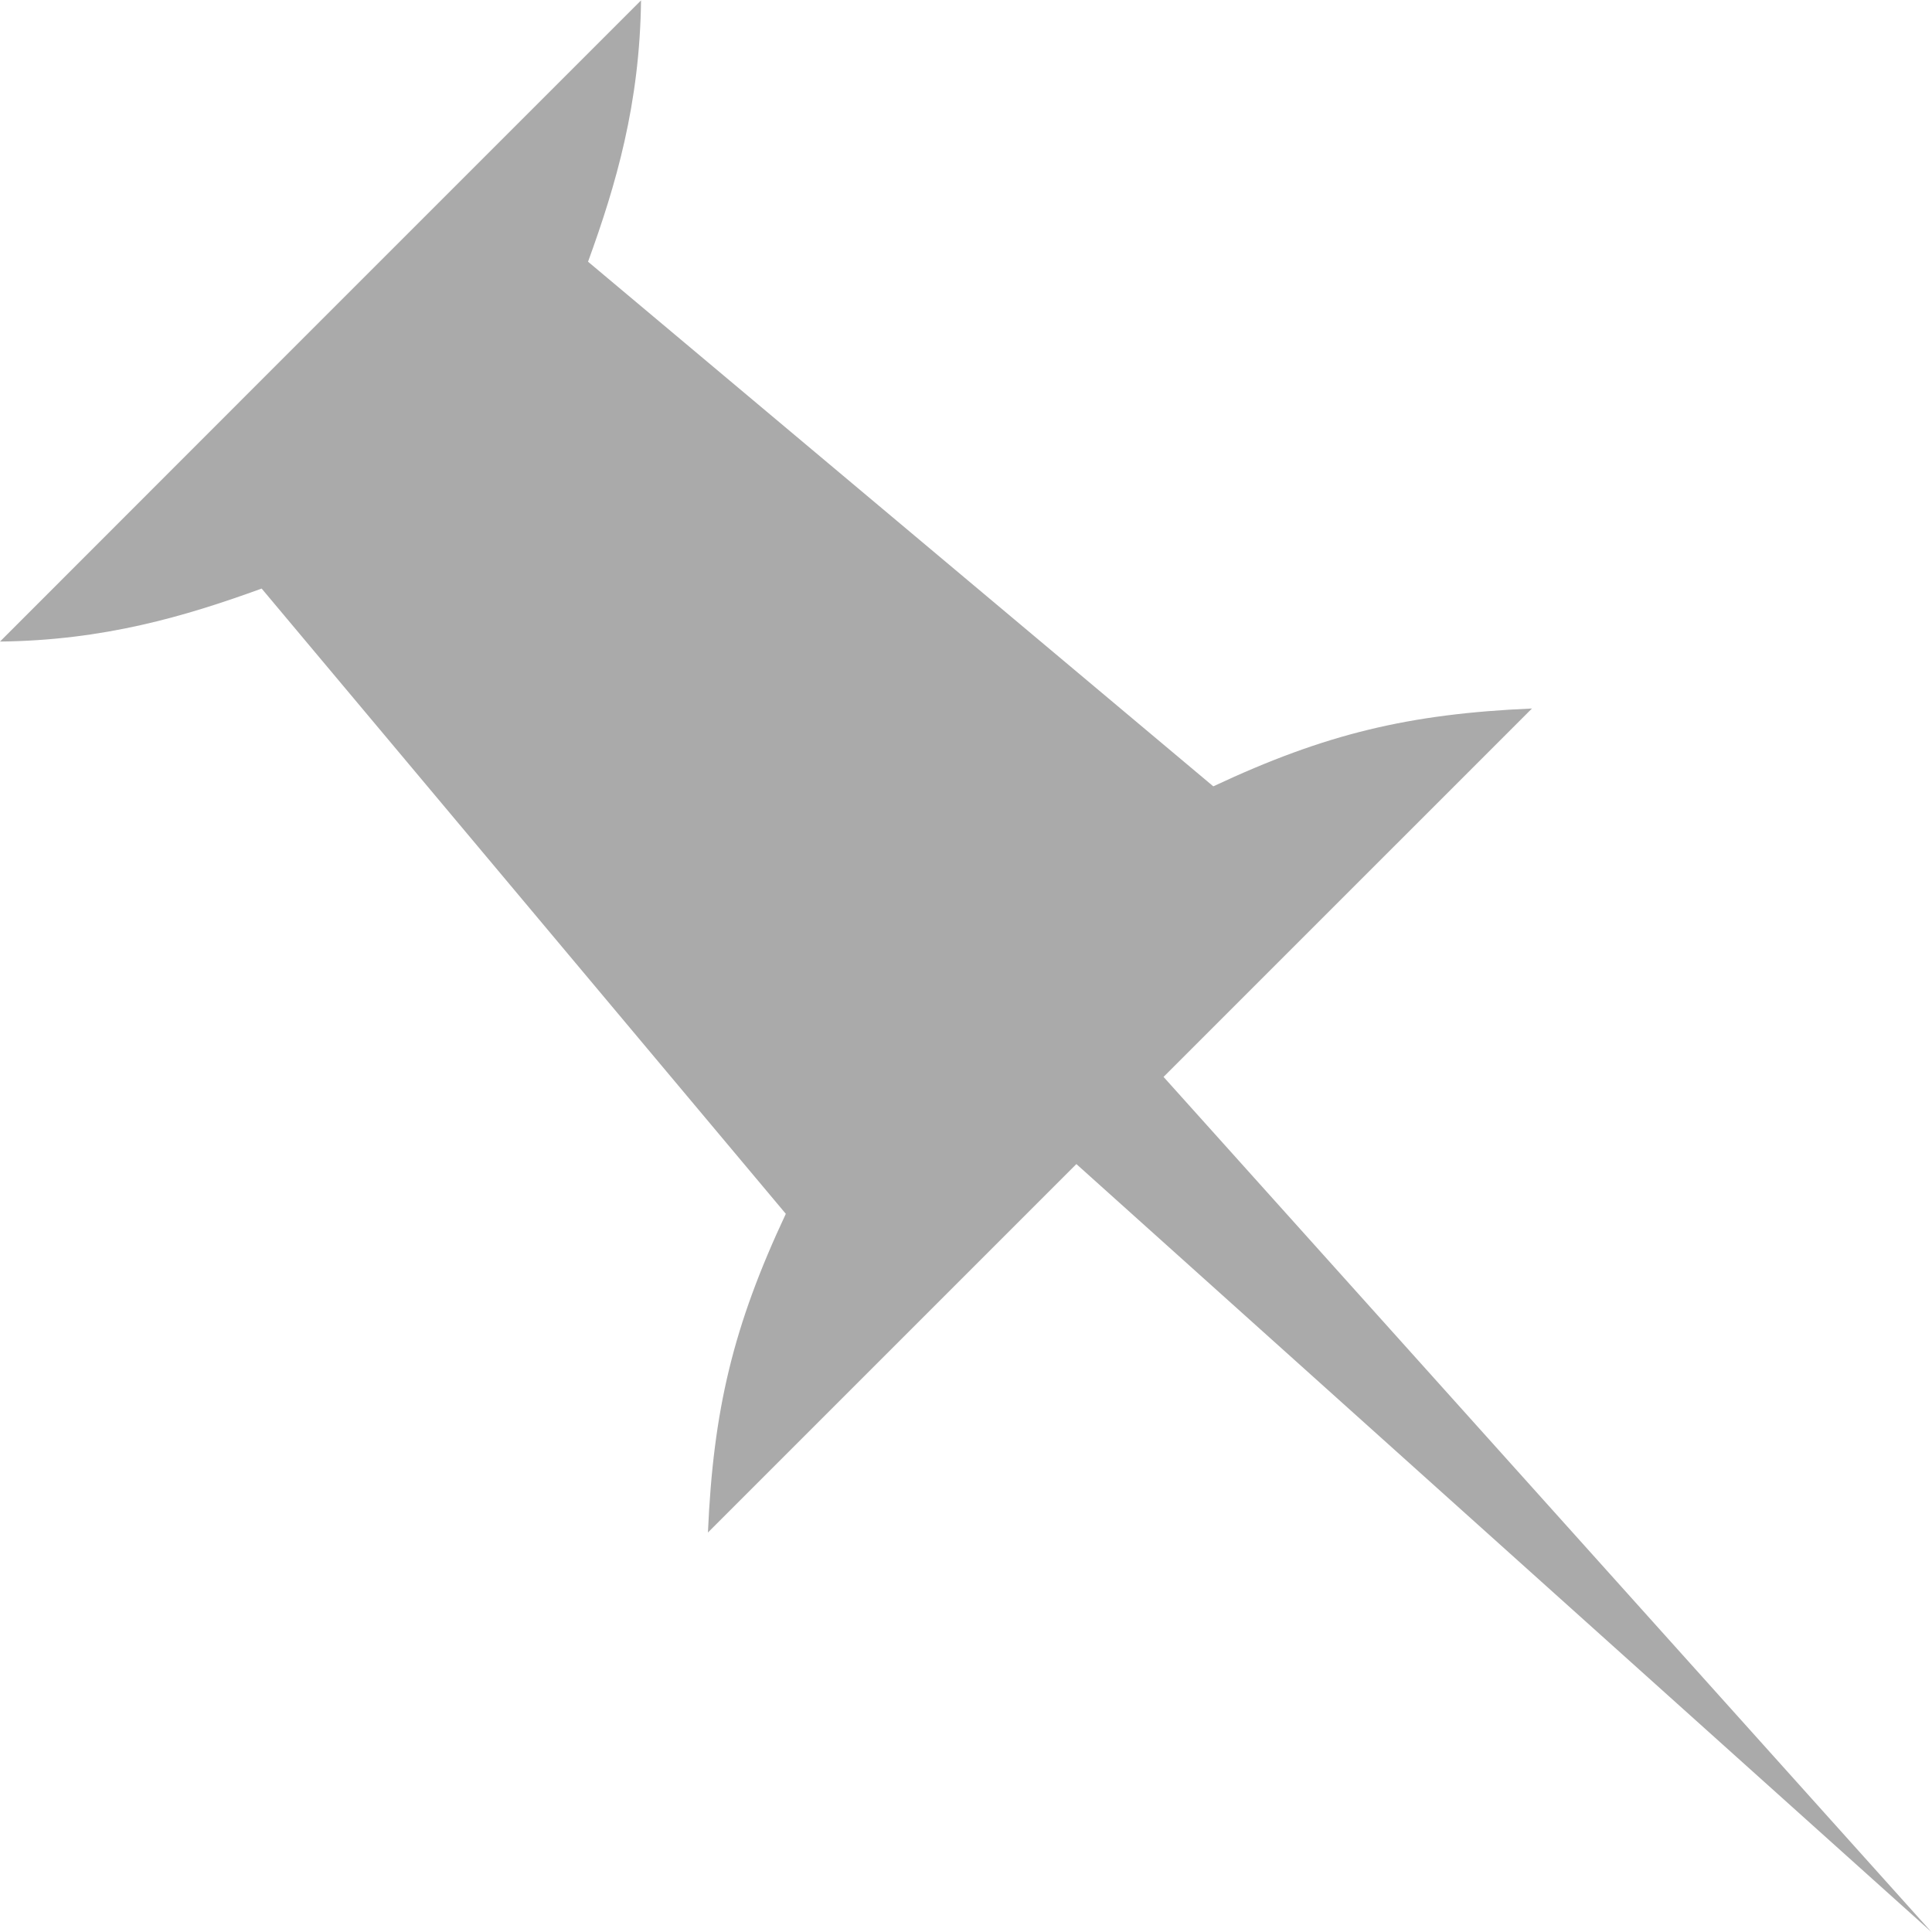
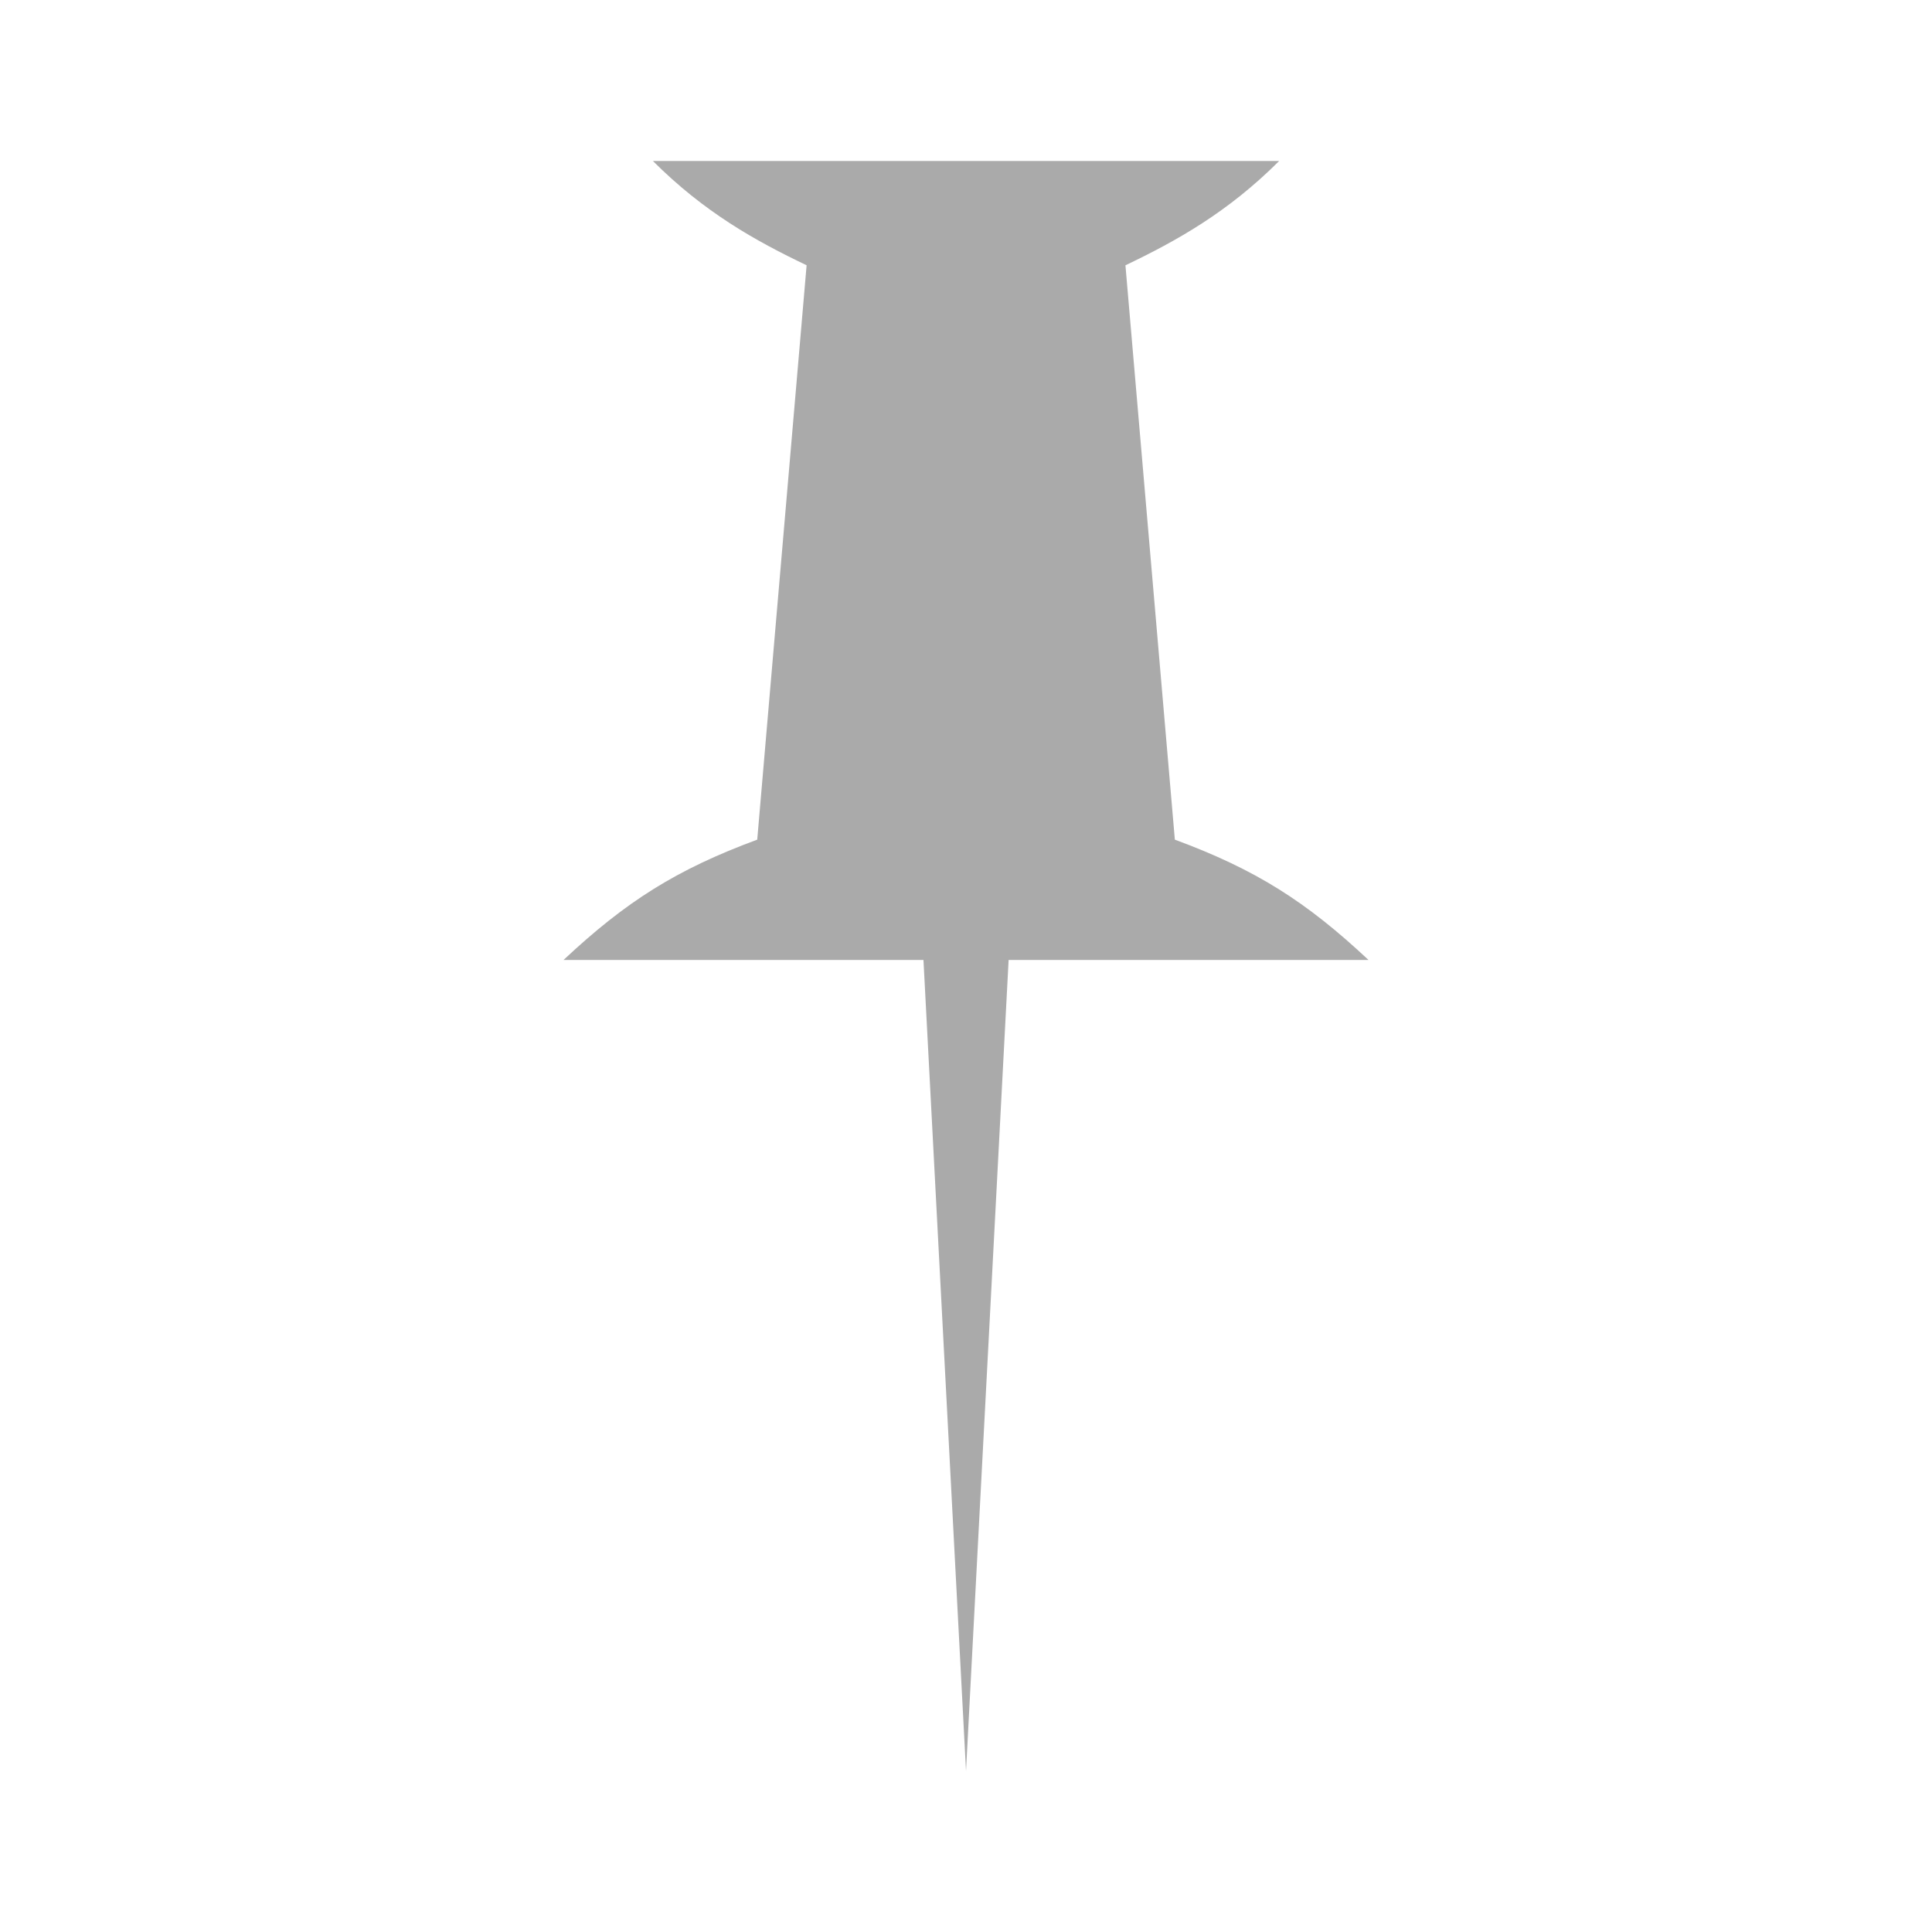
- <svg xmlns="http://www.w3.org/2000/svg" id="svg2" height="23.395mm" viewBox="0 0 82.871 82.895" width="23.388mm" version="1.1">
-   <rect id="rect4973" transform="rotate(-90)" height="120" width="120" y="-19.48" x="-100.58" fill="none" />
-   <path id="path4975" d="m27.504 0.017-13.752 13.75-13.752 13.76c4.449-0.051 7.926-1.074 11.227-2.274l22.49 26.828c-2.263 4.823-3.112 8.409-3.342 13.674l15.809-15.809 36.687 32.949-32.947-36.689 15.807-15.807c-5.265 0.23-8.849 1.077-13.672 3.34l-26.828-22.51c1.2-3.3 2.223-6.779 2.274-11.229z" fill-rule="evenodd" fill="#aaa" />
+ <svg xmlns="http://www.w3.org/2000/svg" id="svg2" height="120" width="120" version="1.1" viewBox="0 0 120 120">
+   <g id="layer3" transform="translate(5.1758e-7 -932.36)">
+     <g id="g5620" transform="translate(-369.5 604.89)">
+       <rect id="rect4973" fill-opacity="0" transform="rotate(-90)" height="120" width="120" y="369.5" x="-447.47" />
+       <path id="path4975" d="m448.95 337.47-19.448-0-19.448-0c3.182 3.182 6.364 4.957 9.546 6.476l-3.067 35.676c-5.01 1.852-8.147 3.832-12.032 7.474l22.357 0 2.643 50.374 2.646-50.374 22.354 0c-3.885-3.642-7.019-5.622-12.029-7.474l-3.069-35.674c3.182-1.52 6.365-3.296 9.547-6.478z" fill-rule="evenodd" fill="#aaa" />
+     </g>
+   </g>
</svg>
